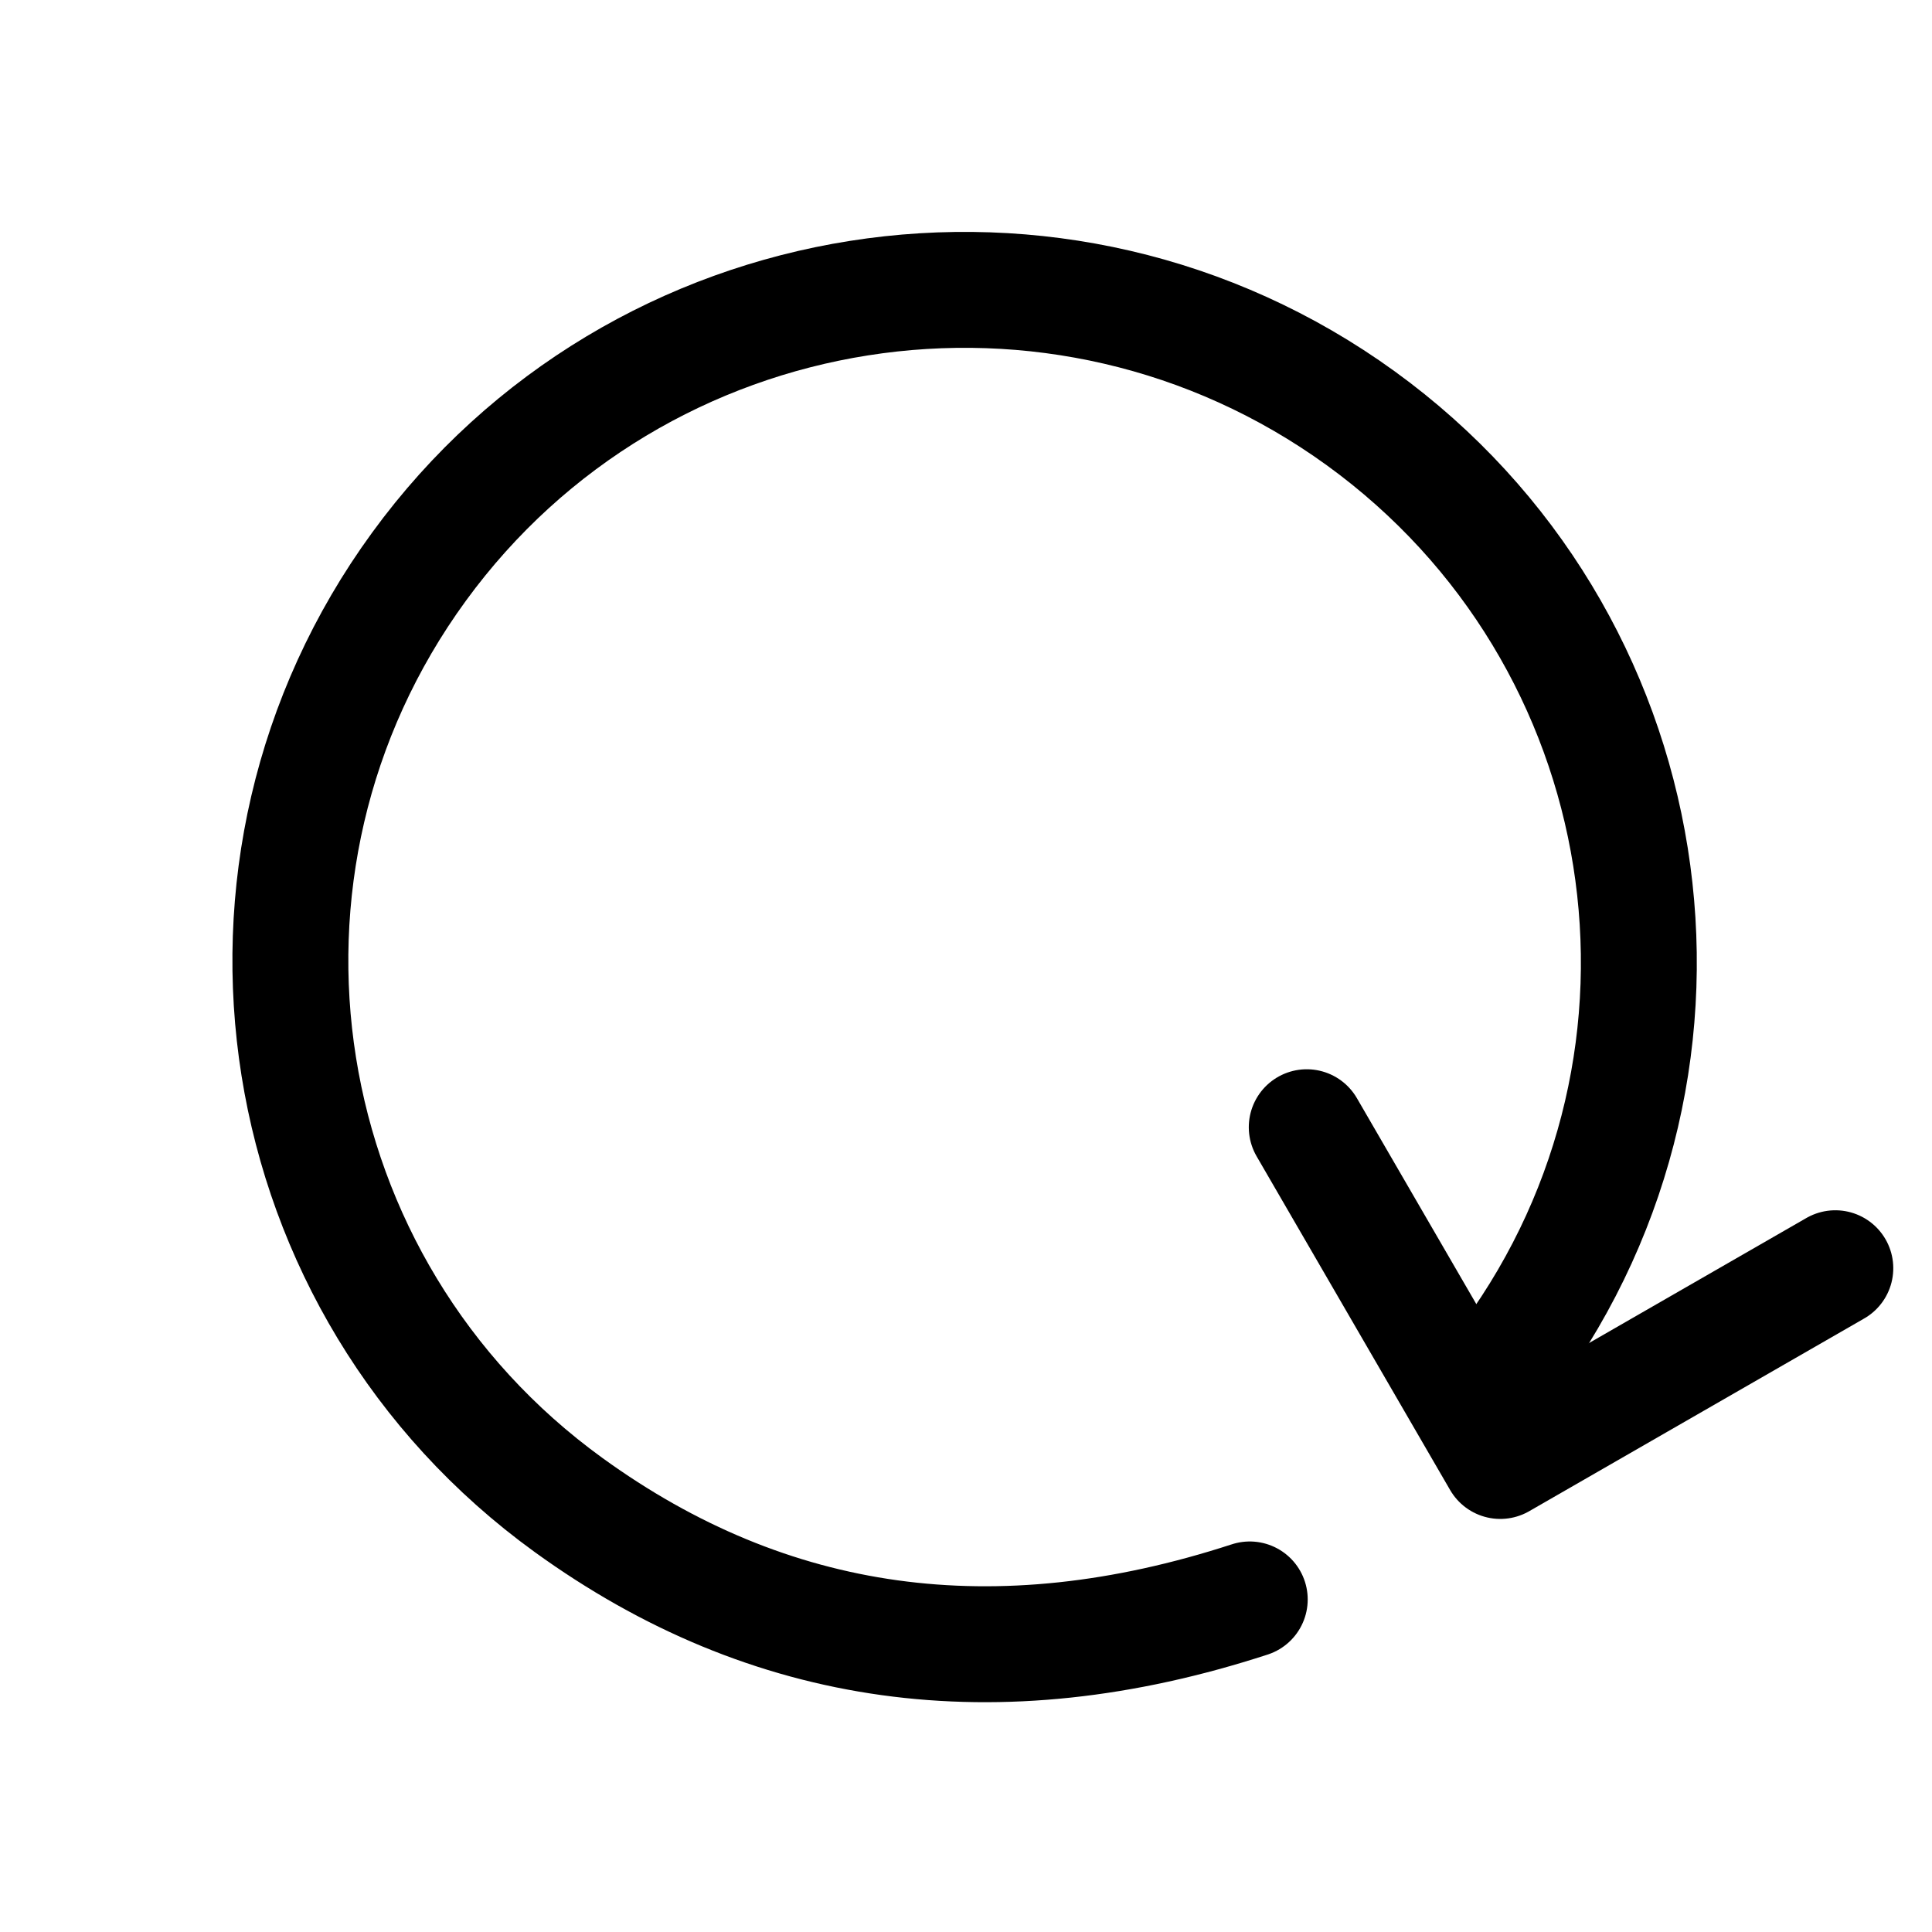
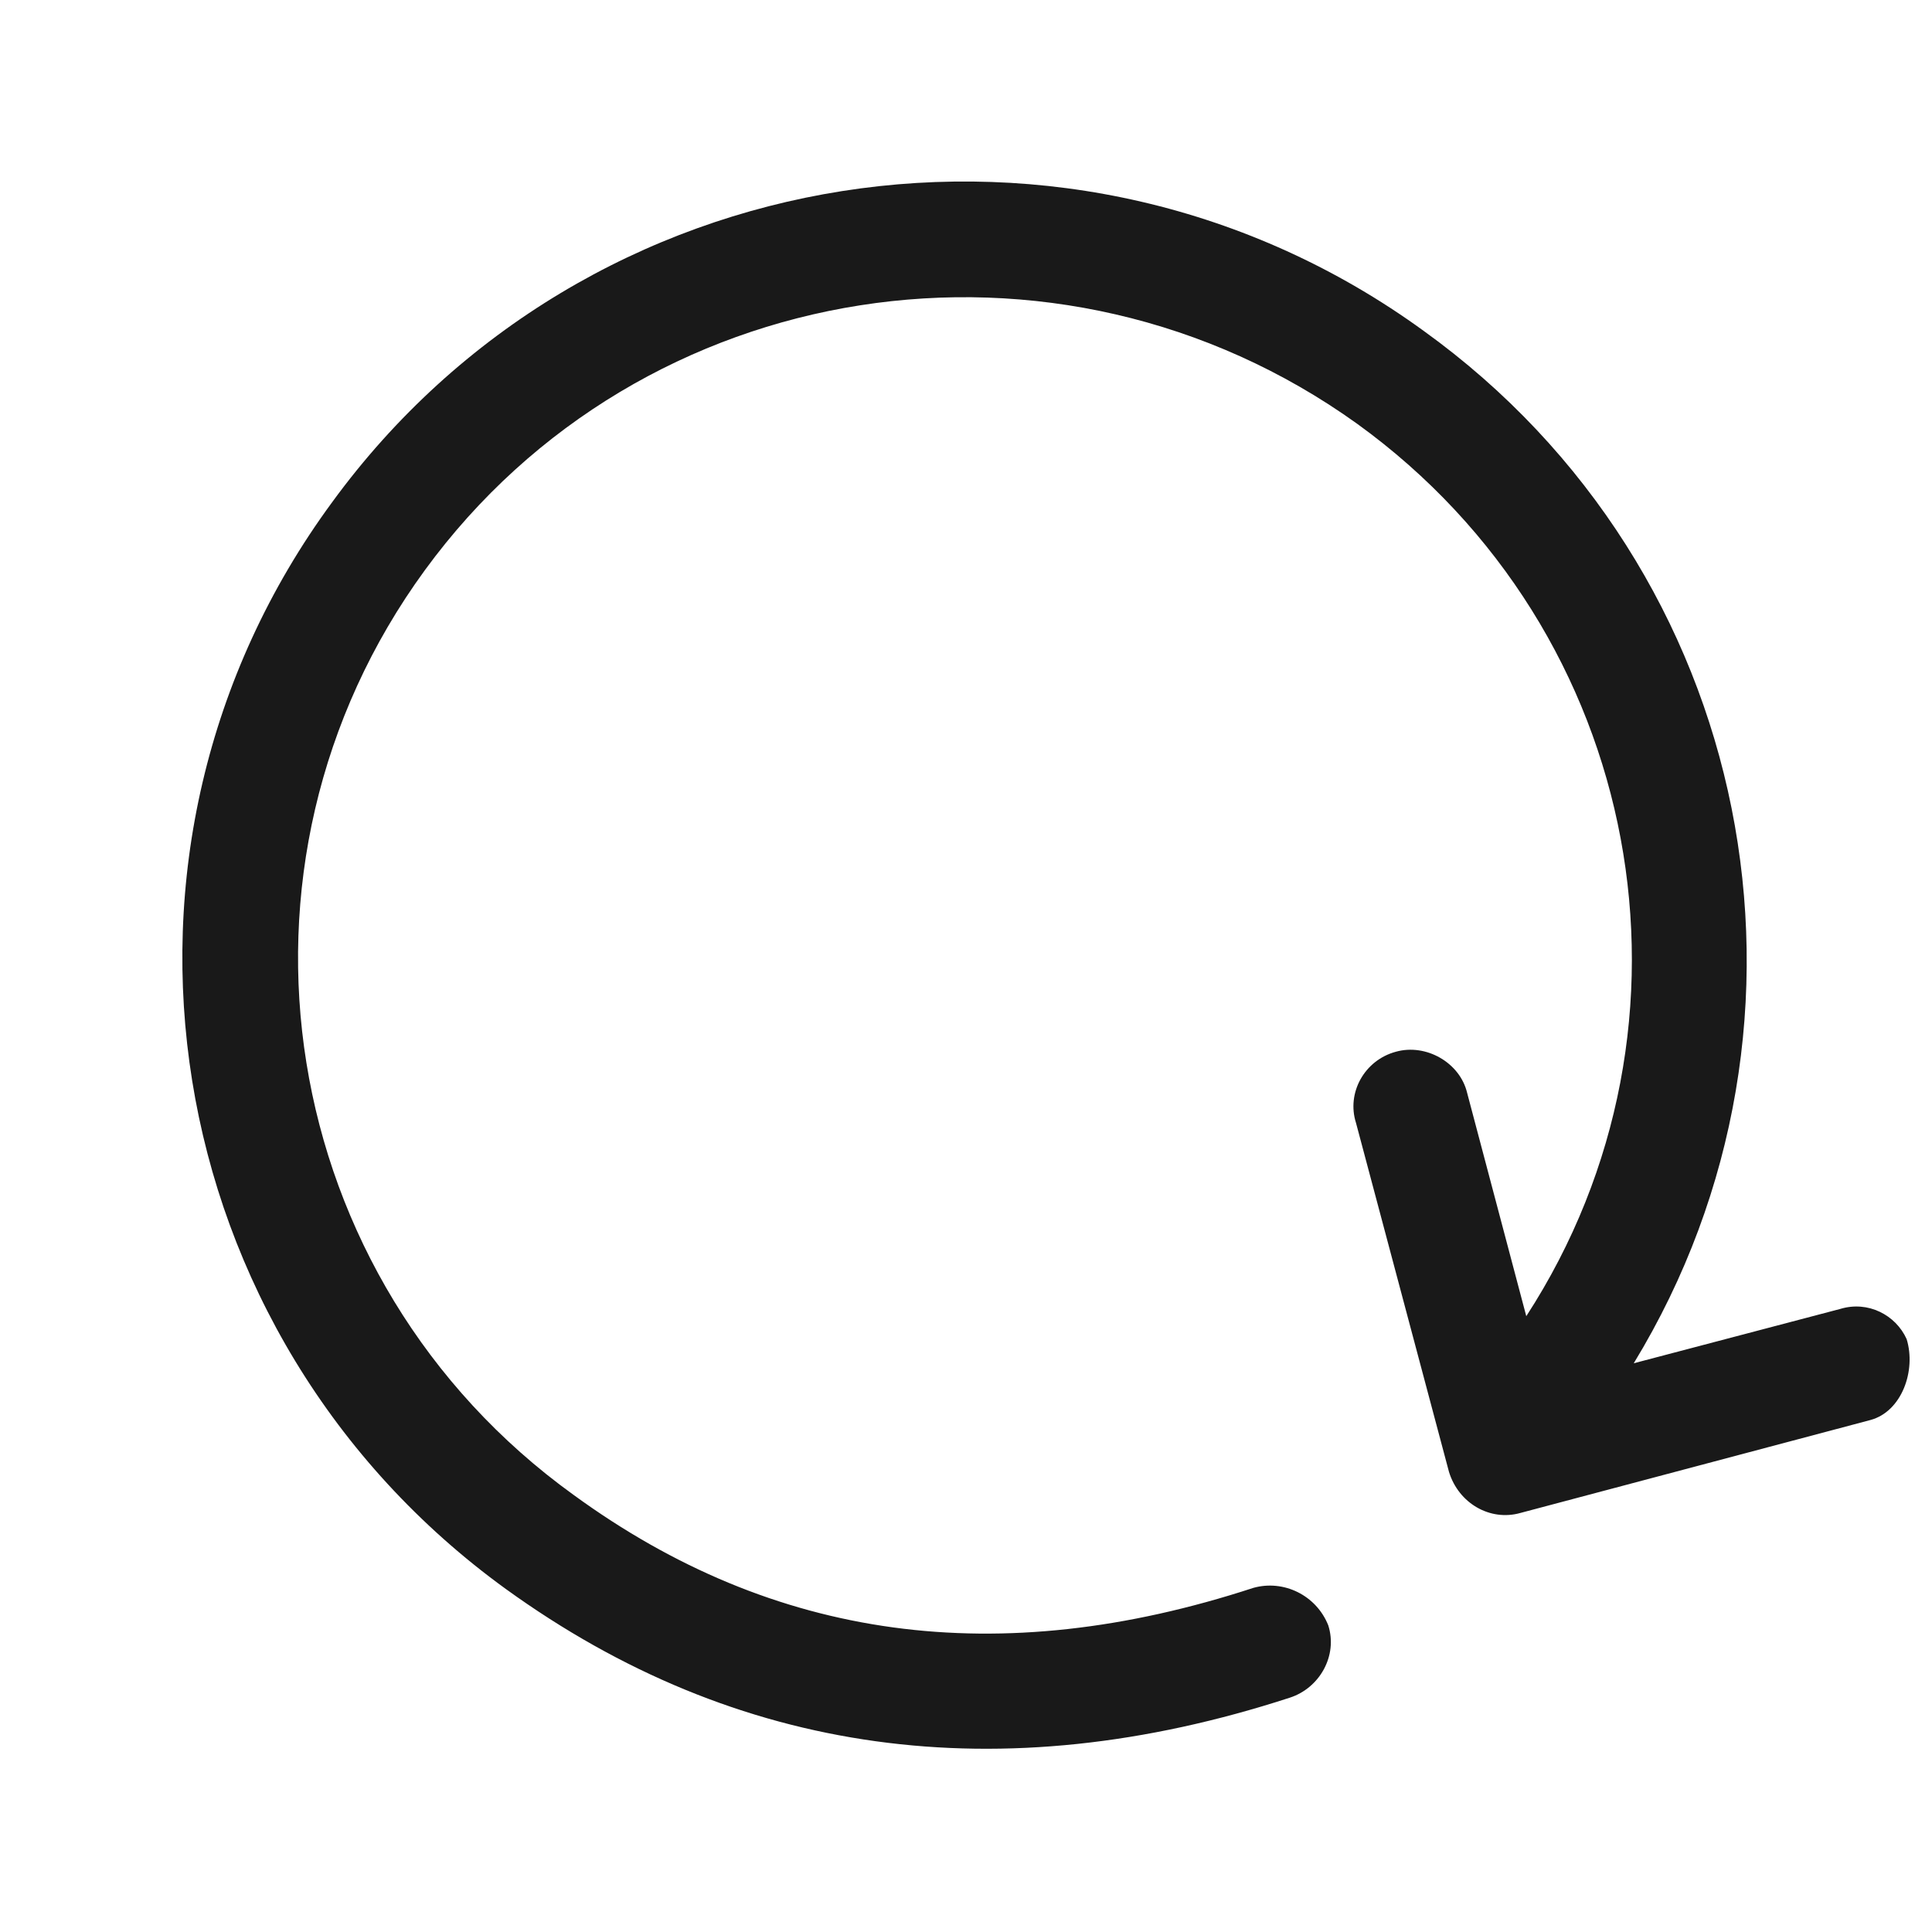
- <svg xmlns="http://www.w3.org/2000/svg" width="16px" height="16px" viewBox="0 0 16 16" version="1.1">
-   <g id="操作/刷新" stroke="none" stroke-width="1" fill="none" fill-rule="evenodd">
-     <rect id="矩形" x="0" y="0" width="16" height="16" />
-     <g id="编组-89" transform="translate(1.845235, 1.846902)" stroke="currentColor" stroke-linecap="round" stroke-linejoin="round" stroke-width="0.96">
-       <g id="编组">
-         <path d="M10.975,8.899 C12.517,6.238 11.602,2.836 8.932,1.299 C6.261,-0.237 2.846,0.675 1.304,3.336 C-0.238,5.996 0.677,9.399 3.348,10.935 C5.128,11.959 7.026,12.022 9.04,11.123" id="椭圆形" transform="translate(6.13961, 6.153098) rotate(6) translate(-6.13961, -6.153098) " />
-         <polyline id="路径-17" transform="translate(11.16575, 8.072292) rotate(-390) translate(-11.16575, -8.072292) " points="9.562 6.472 9.568 9.667 12.769 9.672" />
-       </g>
-     </g>
+ <svg xmlns="http://www.w3.org/2000/svg" width="16" height="16" viewBox="0 0 16 16" fill="none">
+   <defs />
+   <mask id="mask413_10001" mask-type="alpha" maskUnits="userSpaceOnUse" x="0" y="0" width="16" height="16">
+     <rect id="刷新-refresh" width="16" height="16" fill="#000000" fill-opacity="1" />
+   </mask>
+   <g mask="url(#mask413_10001)">
+     <path id="形状结合" d="M11.79 2.74C14.54 4.72 15.26 8.45 13.53 11.29L15.24 10.84C15.47 10.77 15.7 10.89 15.79 11.09C15.87 11.35 15.75 11.69 15.49 11.76L12.59 12.53C12.34 12.6 12.08 12.45 12 12.19L11.23 9.3C11.15 9.05 11.3 8.78 11.56 8.71C11.81 8.64 12.09 8.8 12.15 9.05L12.64 10.9C14.21 8.48 13.62 5.23 11.24 3.51C8.76 1.73 5.31 2.27 3.52 4.72C1.73 7.17 2.28 10.6 4.75 12.38C6.41 13.59 8.27 13.84 10.38 13.15C10.63 13.08 10.9 13.21 11 13.46C11.08 13.71 10.93 13.98 10.68 14.06C8.28 14.84 6.1 14.54 4.19 13.16C1.29 11.06 0.64 7.03 2.75 4.16C4.85 1.28 8.9 0.64 11.79 2.74Z" fill="#191919" fill-opacity="1" fill-rule="nonzero" />
  </g>
</svg>
